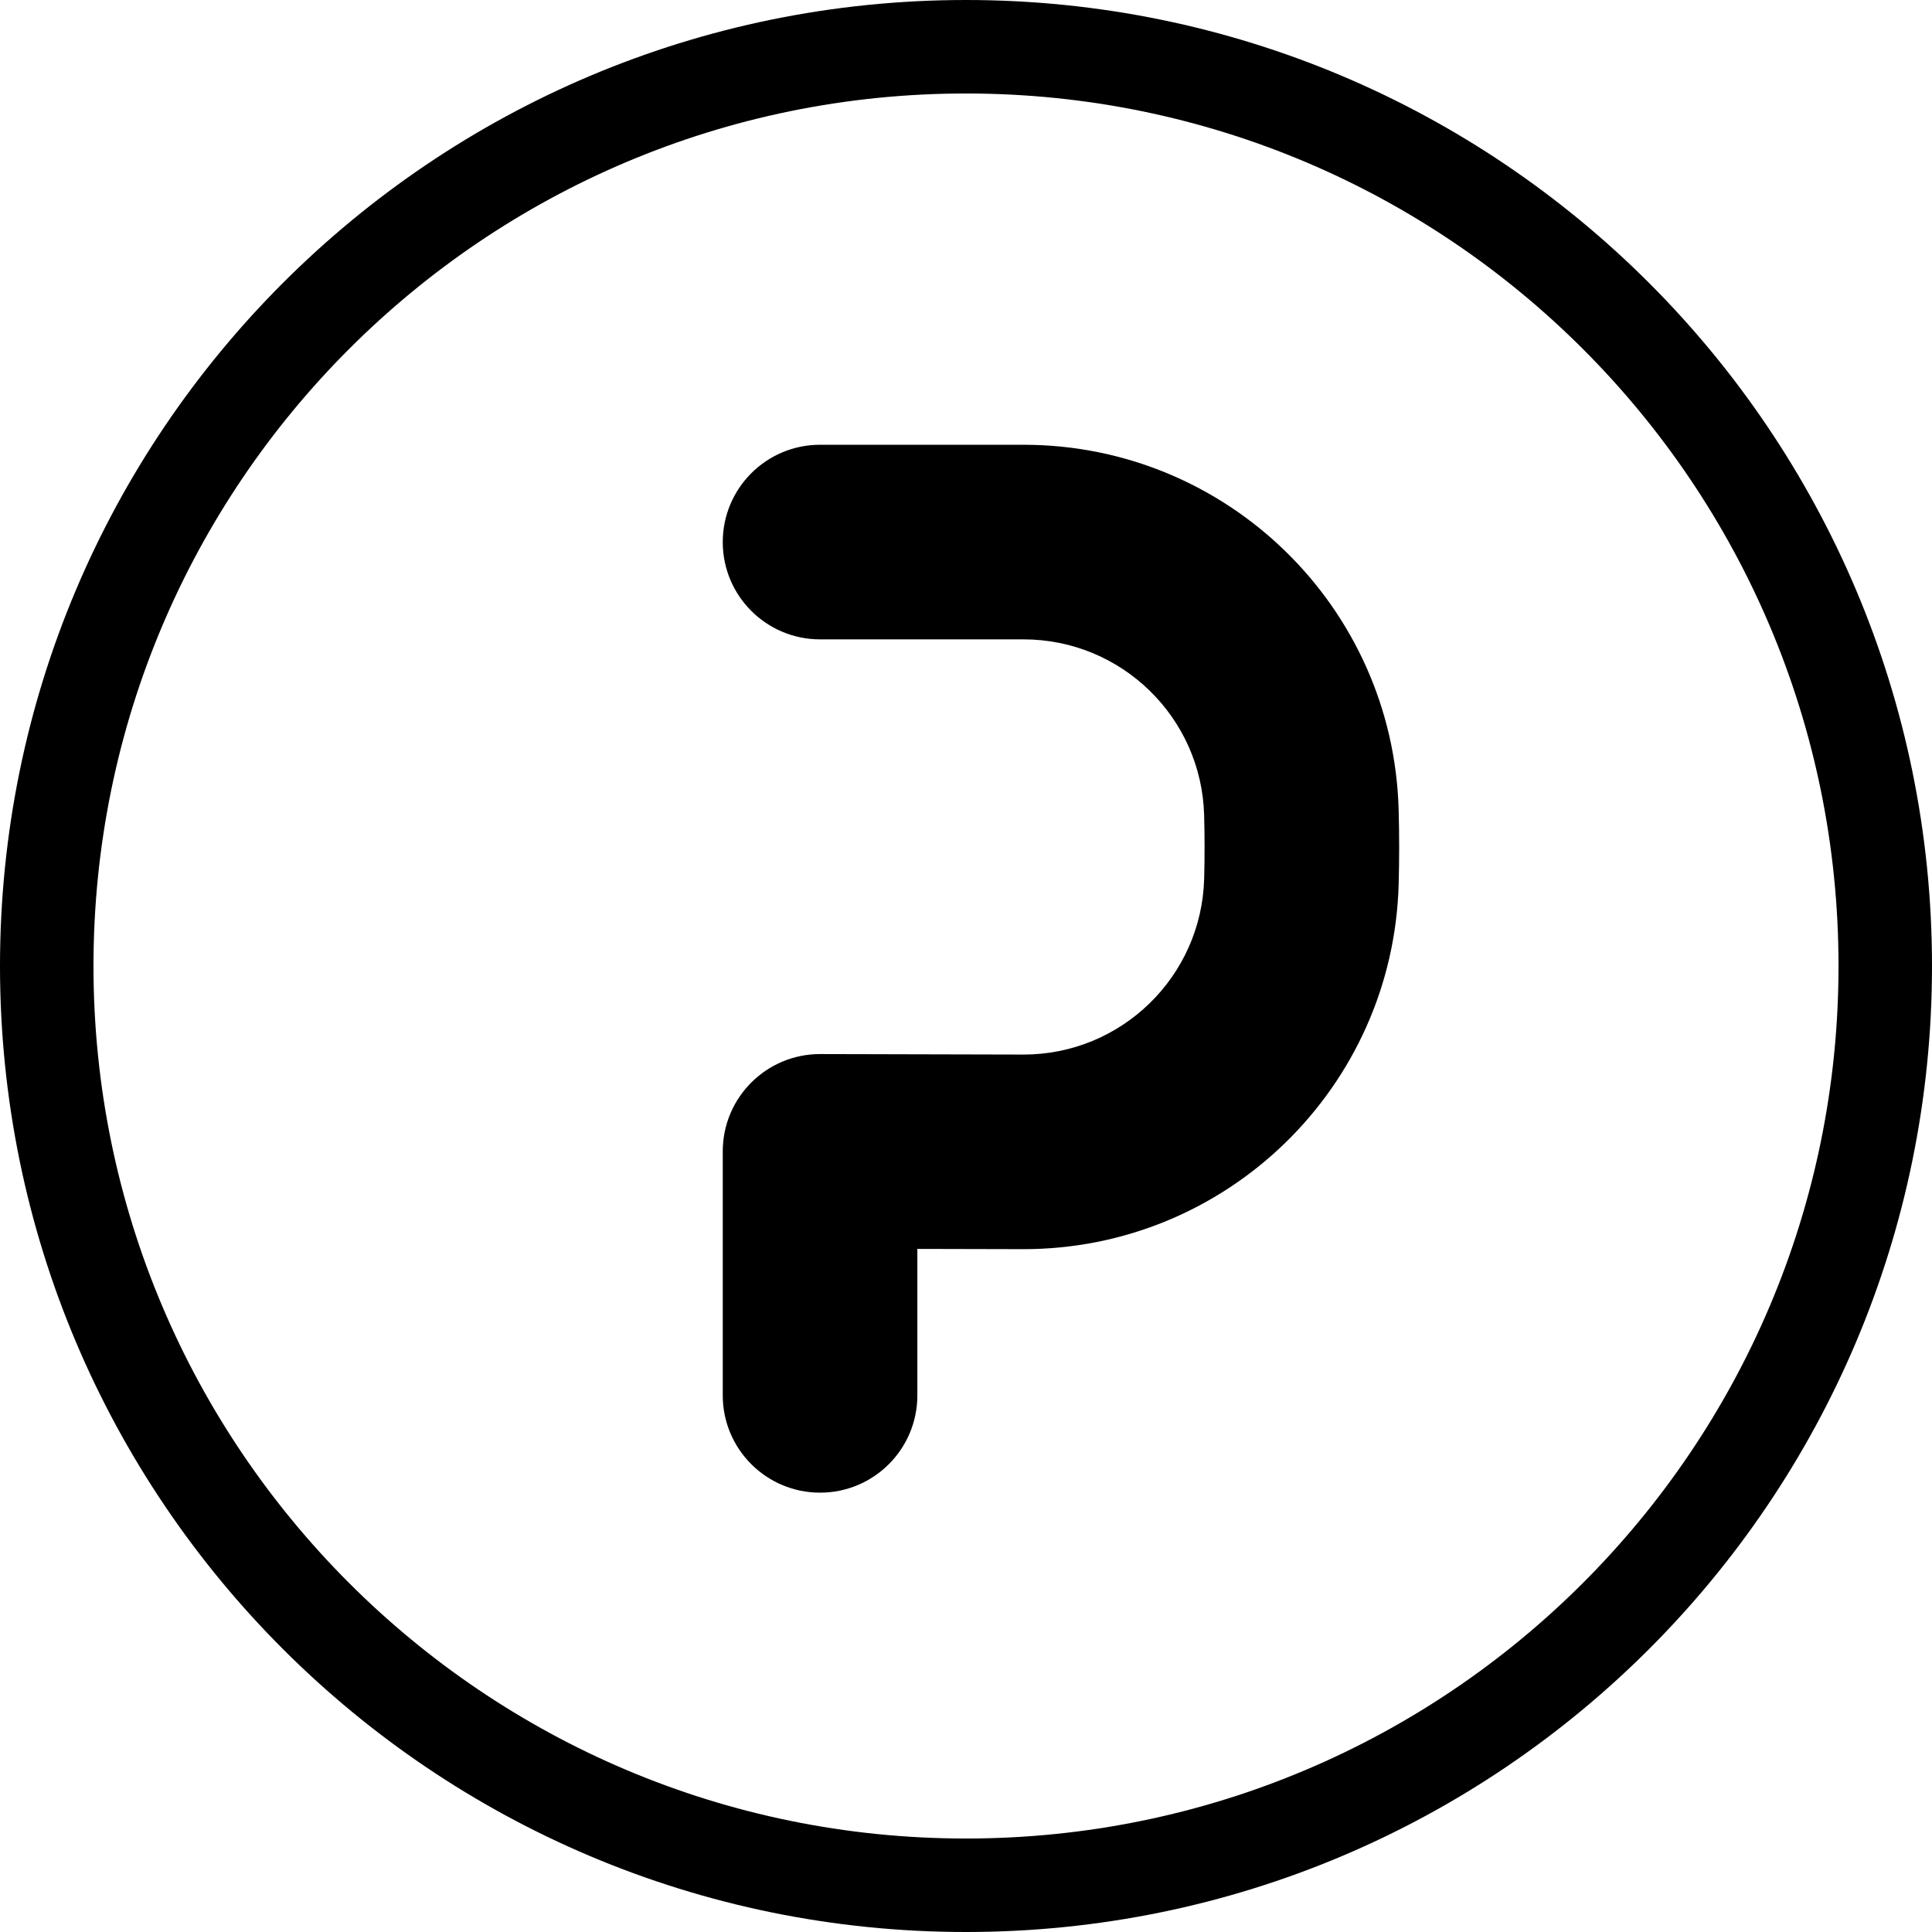
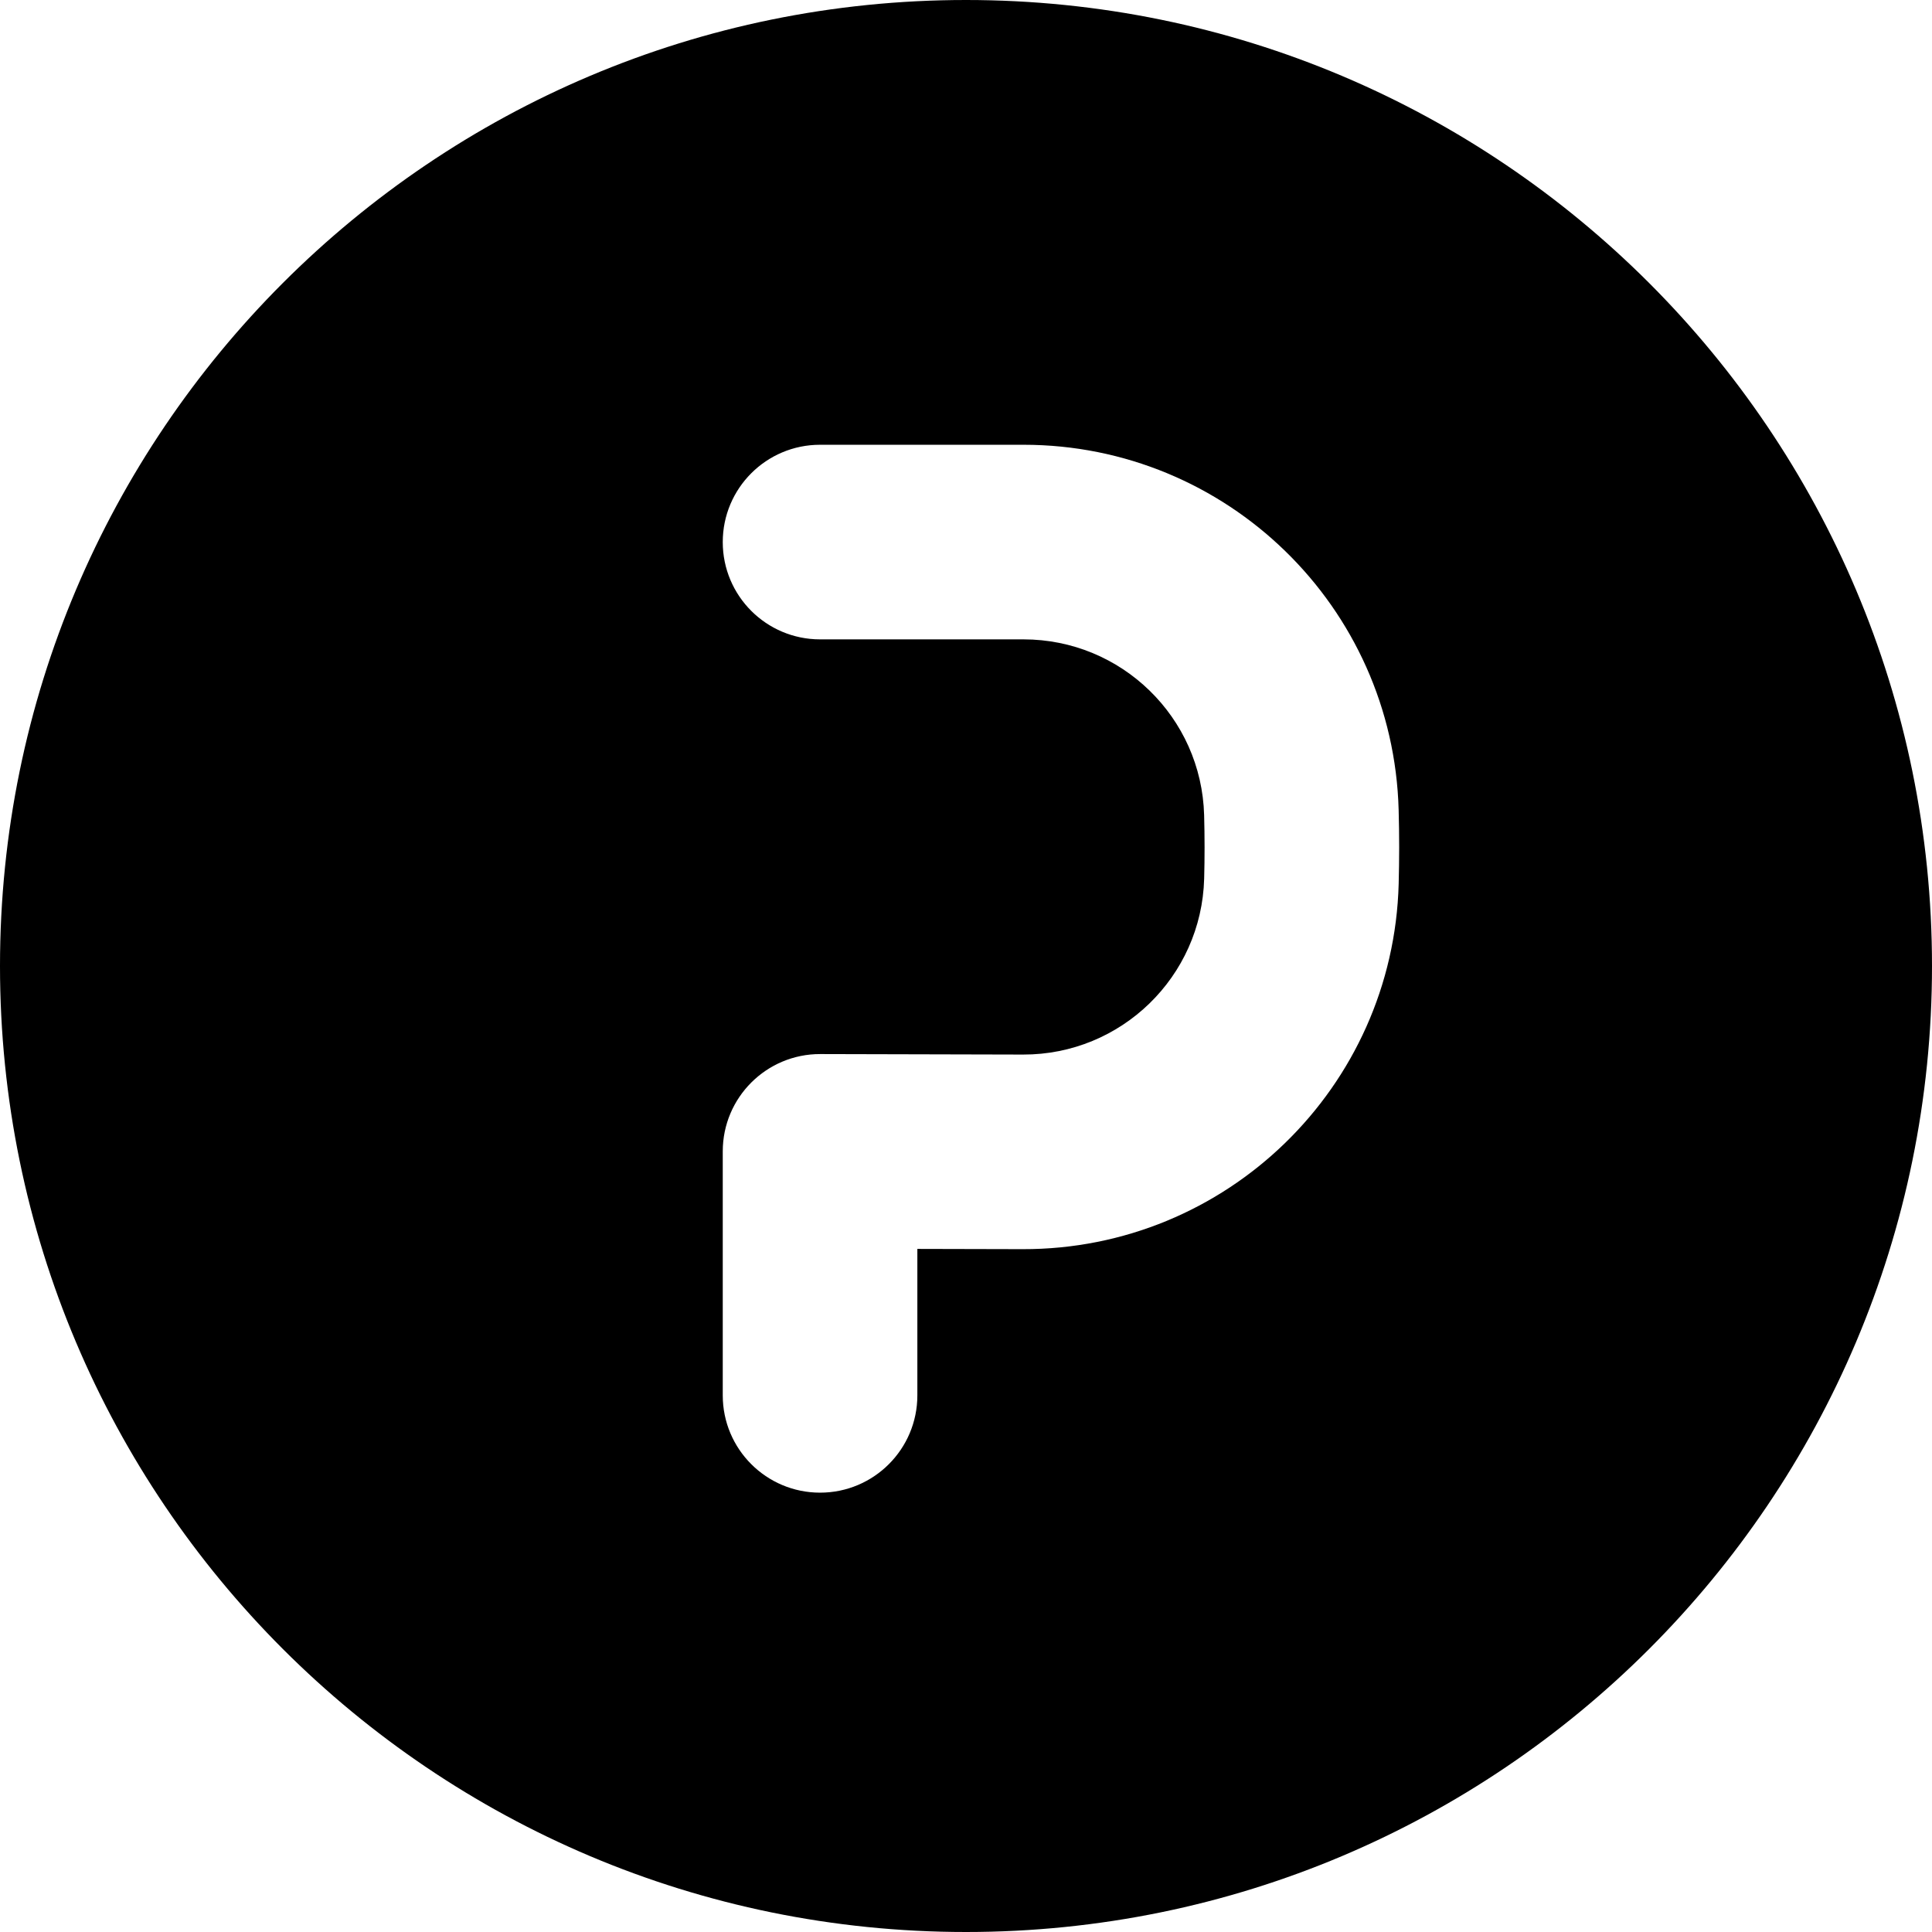
<svg xmlns="http://www.w3.org/2000/svg" width="62px" height="62px" viewBox="0 0 62 62" version="1.1">
-   <defs />
  <g id="Page-1" stroke="none" stroke-width="1" fill="none" fill-rule="evenodd">
-     <g id="Artboard-Copy-5" transform="translate(-607, -2612)">
-       <g id="Group-15" transform="translate(607, 2612)">
-         <circle id="Oval-3-Copy" stroke="#000000" stroke-width="3" cx="31" cy="31" r="29.5" />
-         <path d="M32.817,40.087 C39.355,40.103 44.712,34.899 44.885,28.363 C44.895,27.972 44.901,27.581 44.901,27.19 C44.901,26.79 44.895,26.39 44.884,25.99 C44.708,19.468 39.37,14.273 32.846,14.273 L26.317,14.273 C24.592,14.273 23.194,15.671 23.194,17.396 C23.194,19.12 24.592,20.518 26.317,20.518 L32.846,20.518 C35.987,20.518 38.557,23.019 38.642,26.159 C38.651,26.503 38.656,26.846 38.656,27.19 C38.656,27.526 38.652,27.862 38.643,28.197 C38.559,31.344 35.98,33.85 32.832,33.842 L26.324,33.826 C24.597,33.822 23.194,35.221 23.194,36.949 L23.194,44.779 C23.194,46.503 24.592,47.901 26.317,47.901 C28.041,47.901 29.439,46.503 29.439,44.779 L29.439,40.079 L32.817,40.087 Z" id="Path-14-Copy" fill="#000000" fill-rule="nonzero" />
-       </g>
+     <g id="Artboard-Copy-5" transform="translate(-207, -2554)" fill="#000000">
+       <path d="M238,2554 C255.121,2554 269,2567.879 269,2585 C269,2602.121 255.121,2616 238,2616 C220.879,2616 207,2602.121 207,2585 C207,2567.879 220.879,2554 238,2554 Z M239.846,2568.273 L233.317,2568.273 C231.592,2568.273 230.194,2569.671 230.194,2571.396 C230.194,2573.12 231.592,2574.518 233.317,2574.518 L239.846,2574.518 C242.987,2574.518 245.557,2577.019 245.642,2580.159 C245.651,2580.503 245.656,2580.846 245.656,2581.19 C245.656,2581.526 245.652,2581.862 245.643,2582.197 C245.559,2585.344 242.98,2587.85 239.832,2587.842 L233.324,2587.826 C231.597,2587.822 230.194,2589.221 230.194,2590.949 L230.194,2598.779 C230.194,2600.503 231.592,2601.901 233.317,2601.901 C235.041,2601.901 236.439,2600.503 236.439,2598.779 L236.439,2594.079 L239.817,2594.087 C246.355,2594.103 251.712,2588.899 251.885,2582.363 C251.895,2581.972 251.901,2581.581 251.901,2581.19 C251.901,2580.79 251.895,2580.39 251.884,2579.99 C251.708,2573.468 246.37,2568.273 239.846,2568.273 Z" id="Combined-Shape" />
    </g>
  </g>
</svg>
